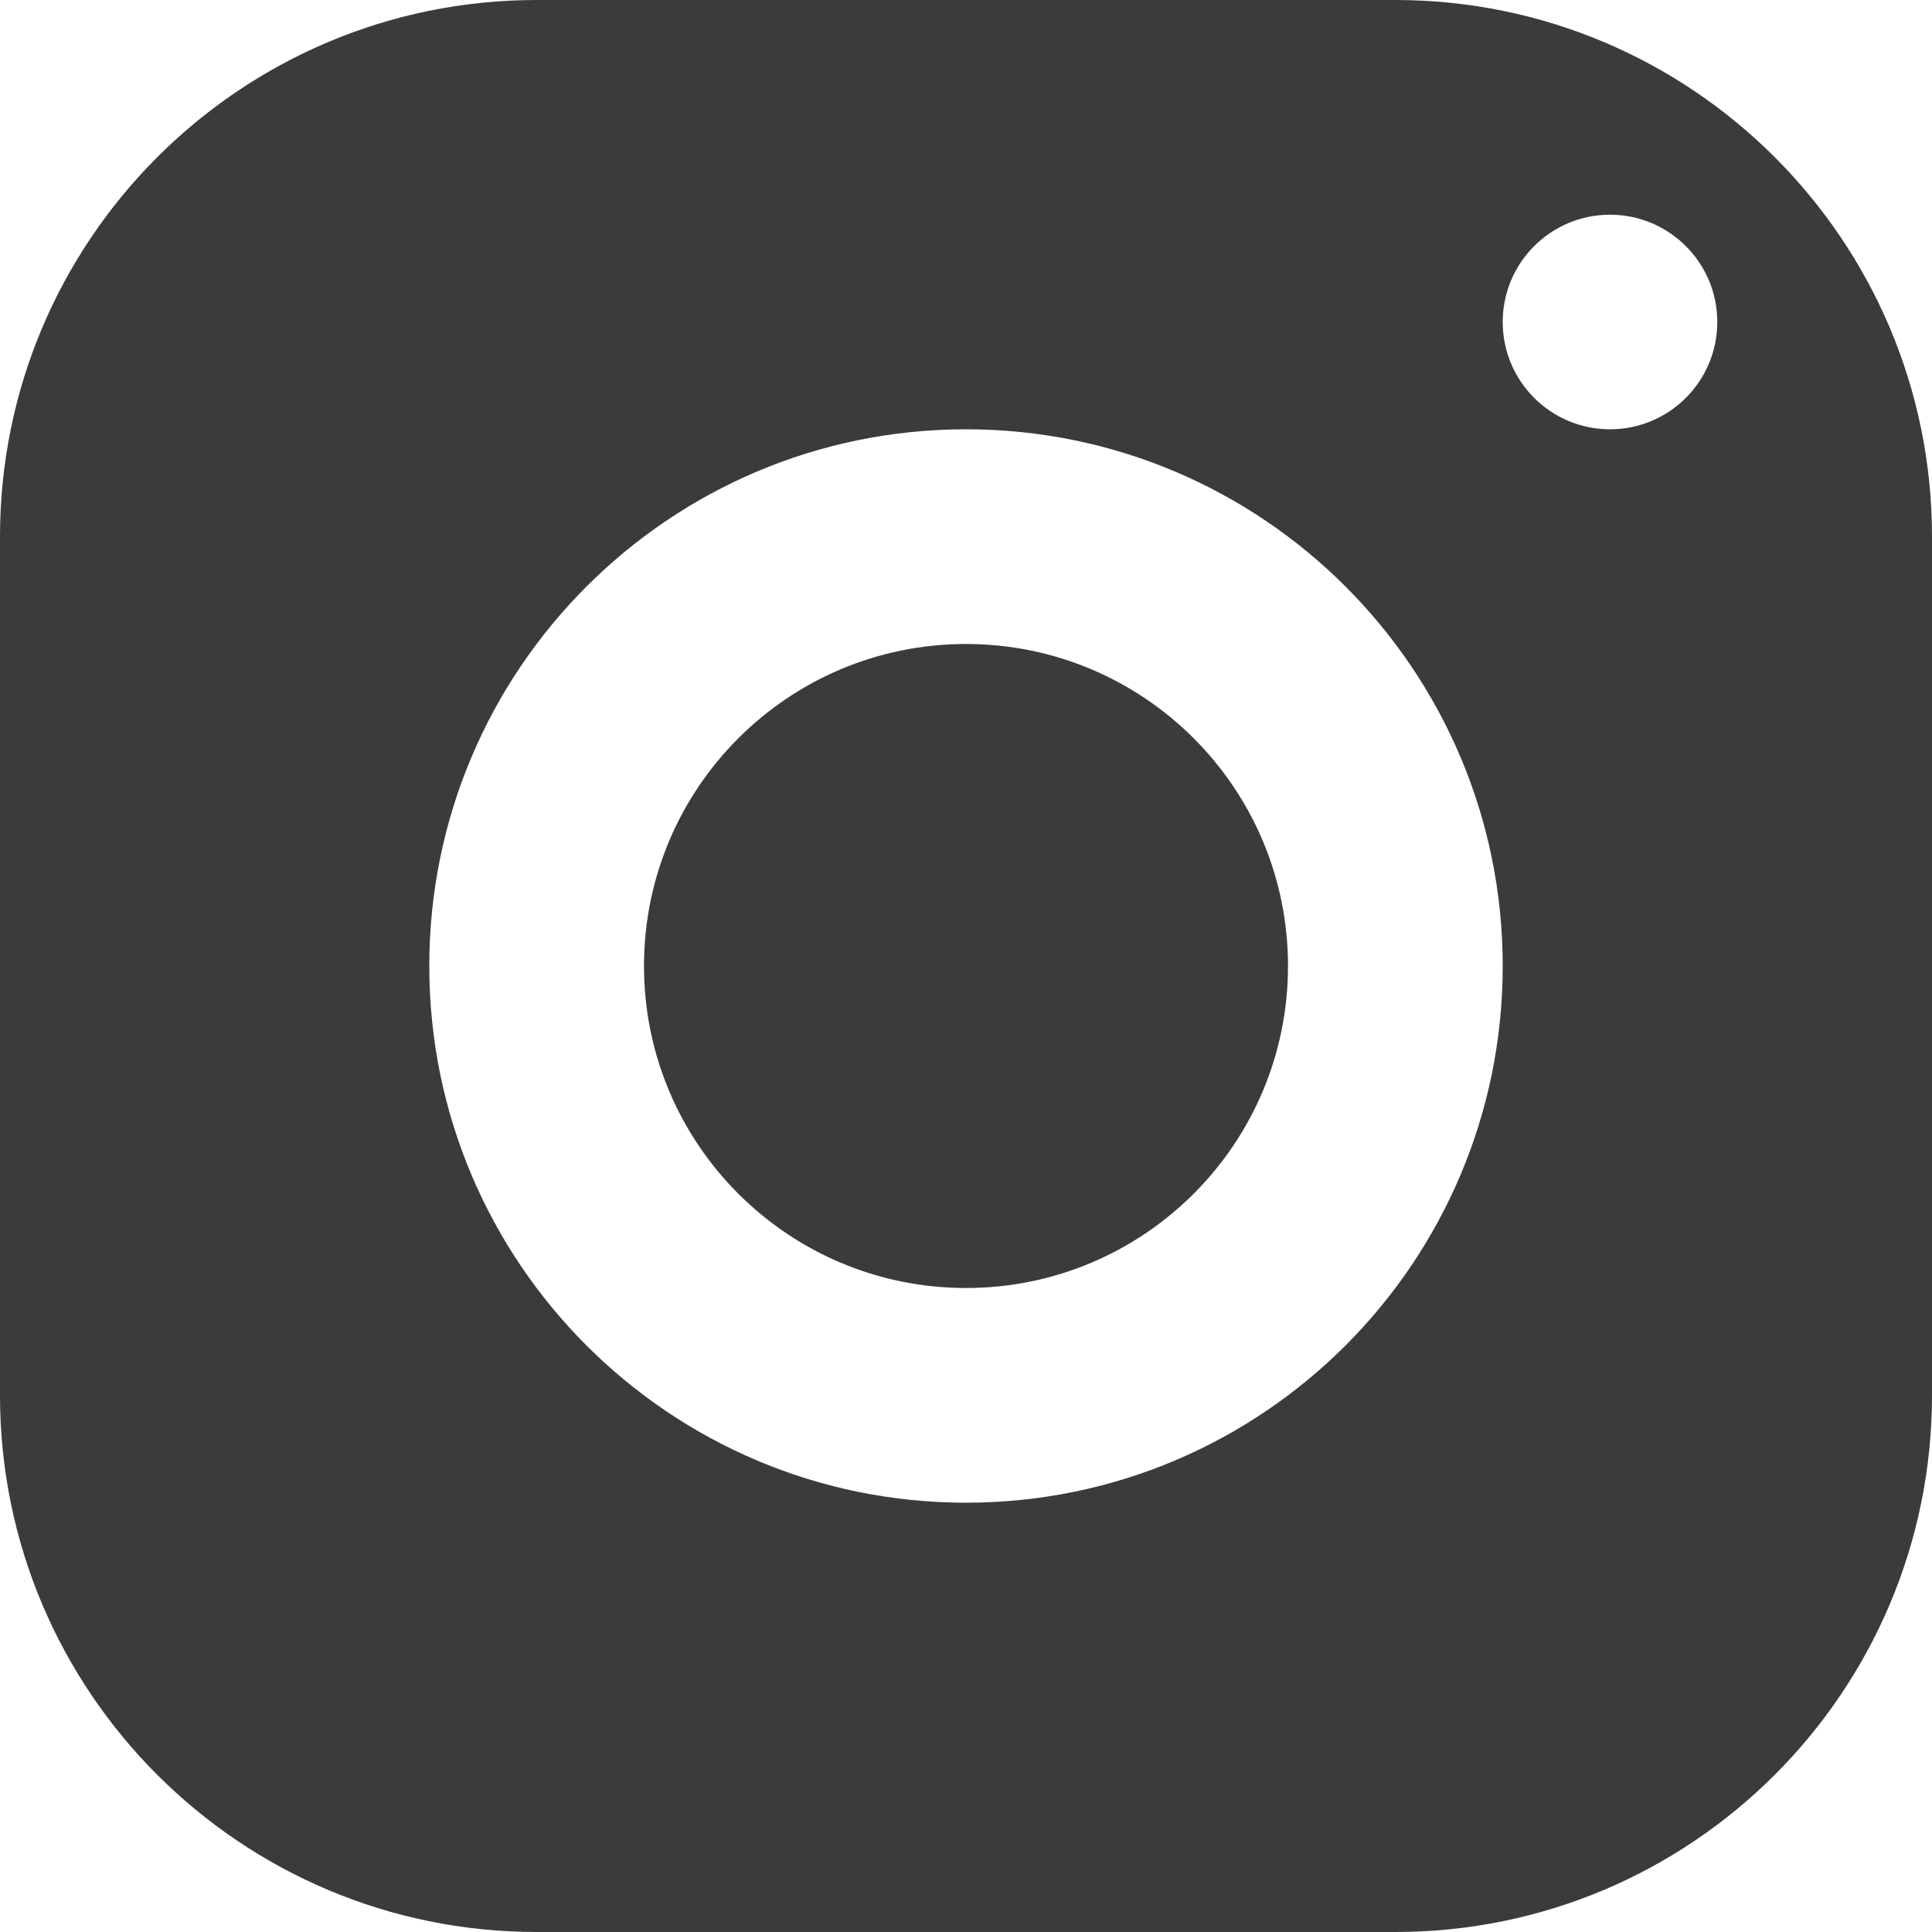
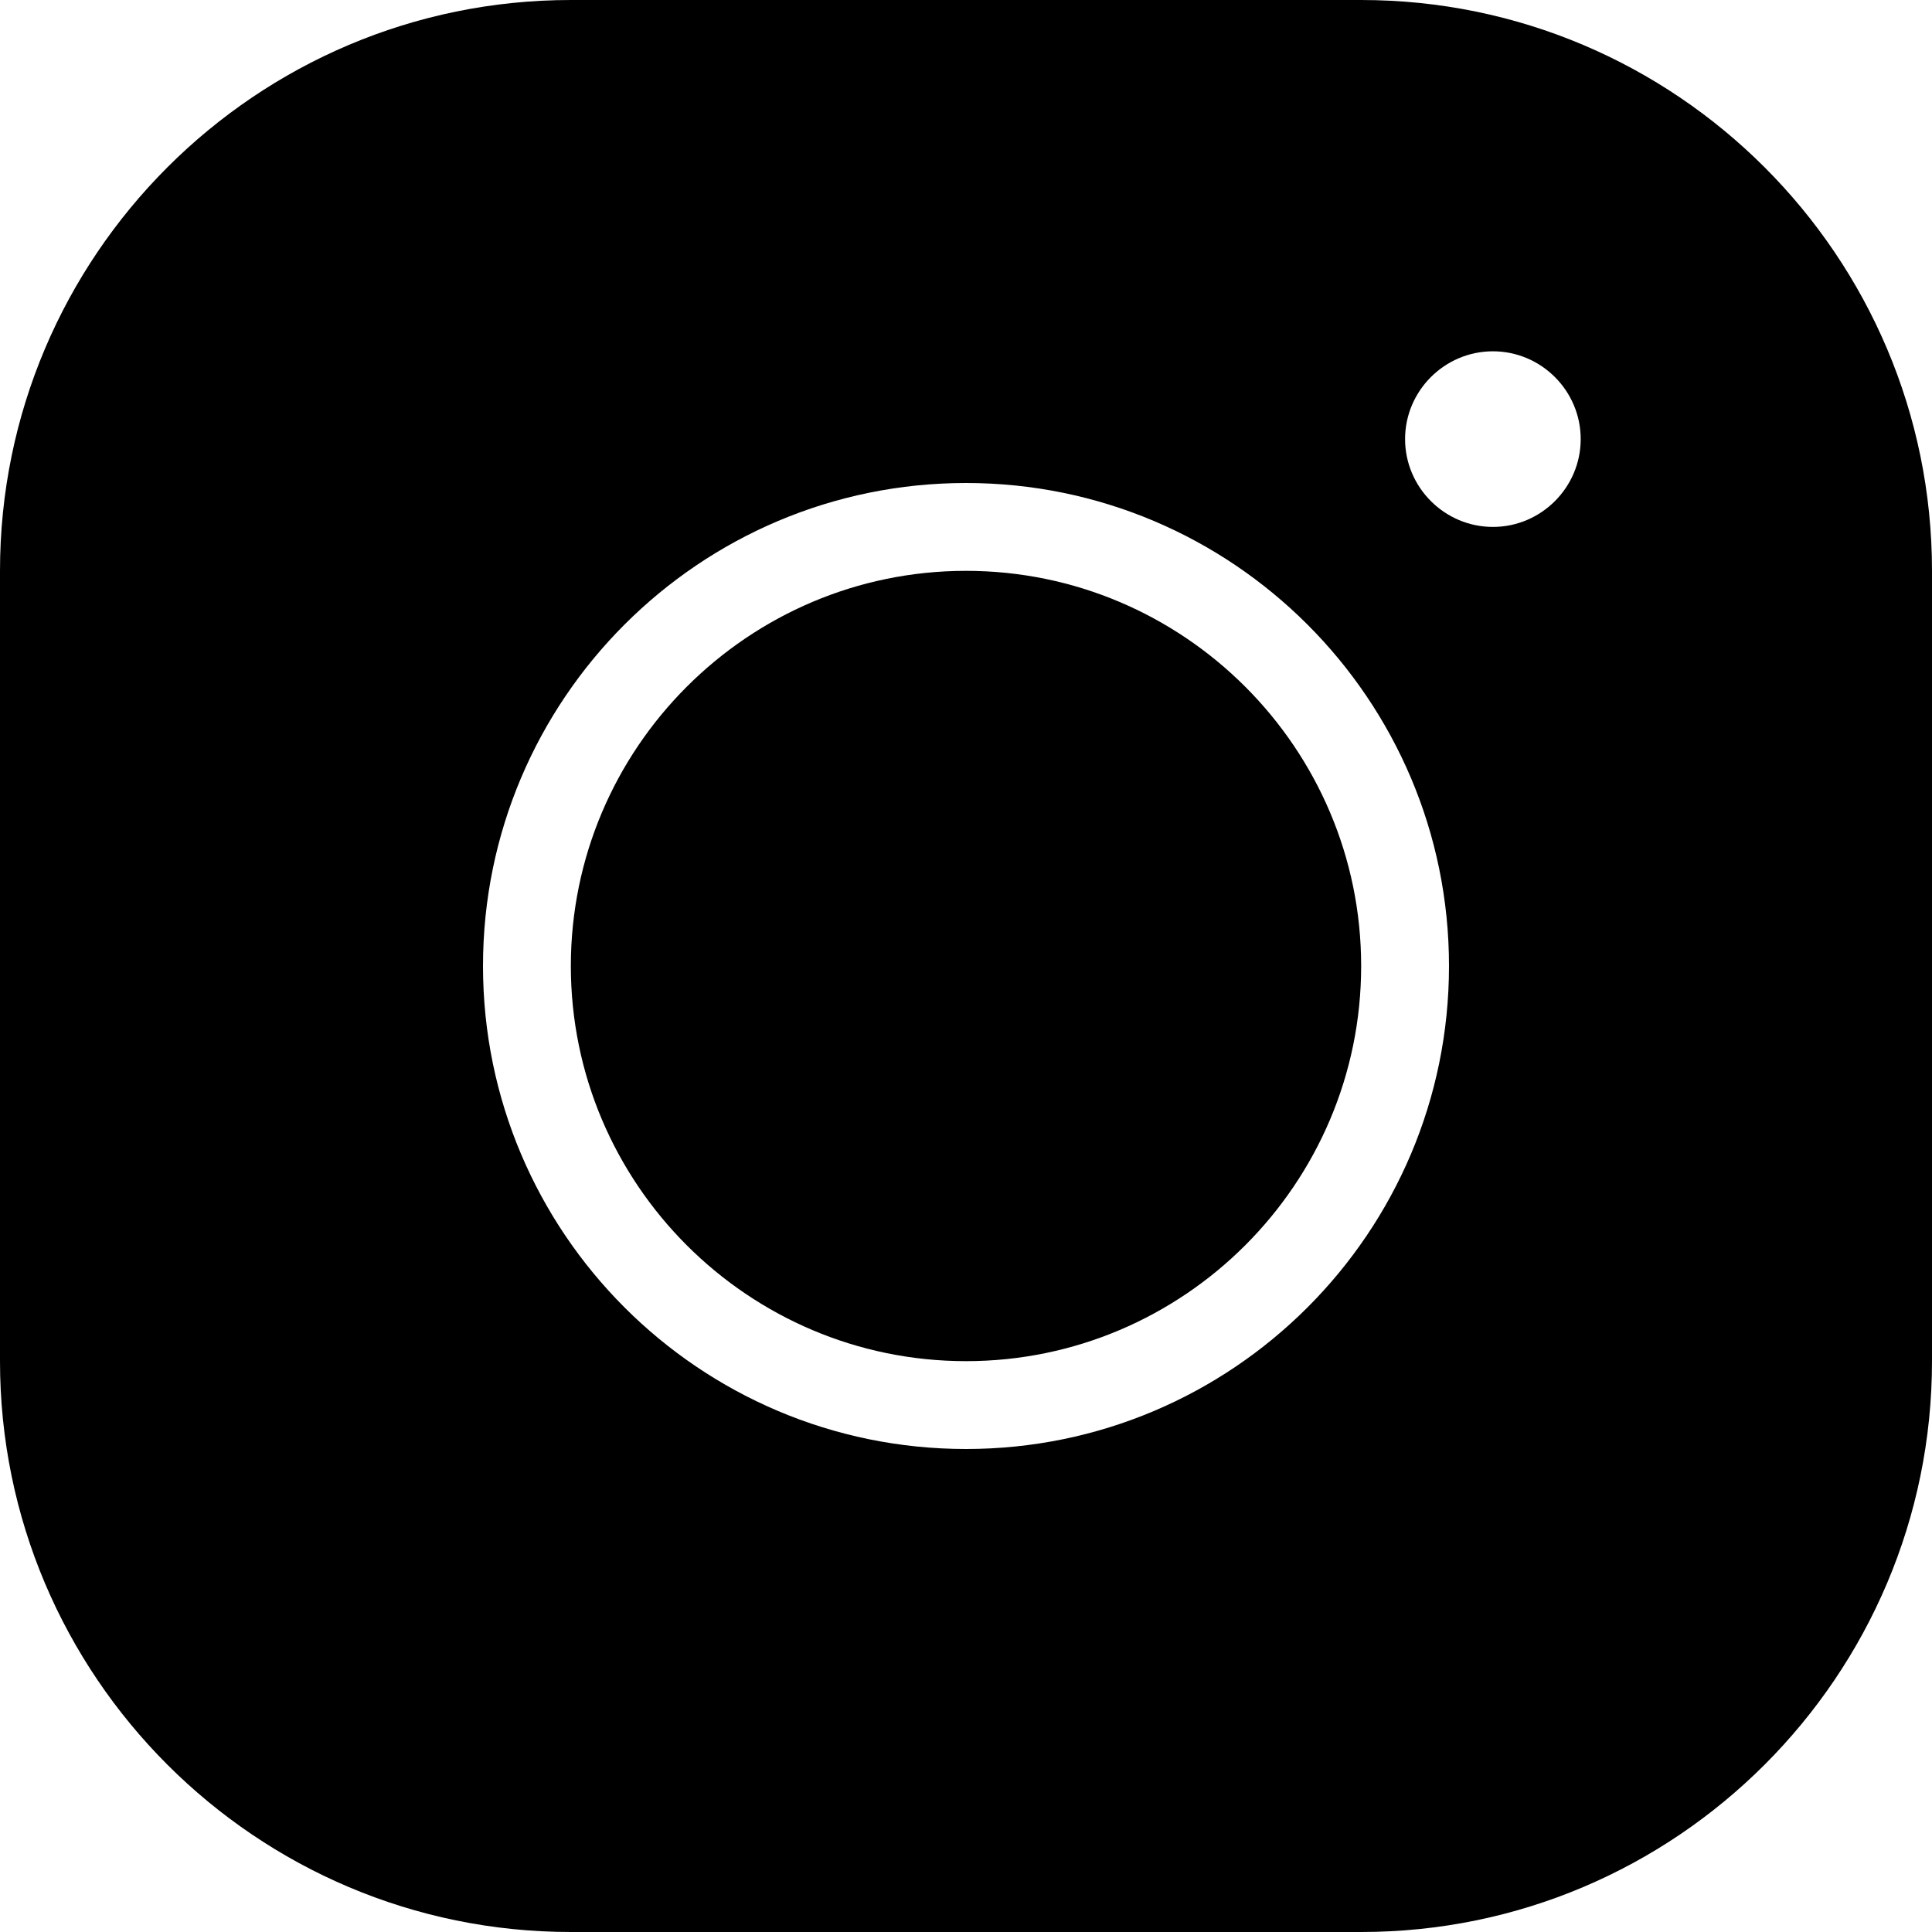
- <svg xmlns="http://www.w3.org/2000/svg" width="15px" height="15px" viewBox="0 0 15 15" version="1.1">
+ <svg xmlns="http://www.w3.org/2000/svg" width="30px" height="30px" viewBox="0 0 30 30" version="1.1">
  <defs />
-   <g id="Page-1" stroke="none" stroke-width="1" fill="none" fill-rule="evenodd" opacity="0.766">
-     <g id="homepage--" transform="translate(-684, -2402)" fill="#000000" fill-rule="nonzero">
-       <g id="icons8-instagram" transform="translate(684, 2402)">
-         <path d="M4.167,0 C1.866,0 0,1.866 0,4.167 L0,10.833 C0,13.134 1.866,15 4.167,15 L10.833,15 C13.134,15 15,13.134 15,10.833 L15,4.167 C15,1.866 13.134,0 10.833,0 L4.167,0 Z M12.5,1.667 C12.96,1.667 13.333,2.04 13.333,2.5 C13.333,2.96 12.96,3.333 12.5,3.333 C12.04,3.333 11.667,2.96 11.667,2.5 C11.667,2.04 12.04,1.667 12.5,1.667 Z M7.5,3.333 C9.801,3.333 11.667,5.199 11.667,7.5 C11.667,9.801 9.801,11.667 7.5,11.667 C5.199,11.667 3.333,9.801 3.333,7.5 C3.333,5.199 5.199,3.333 7.5,3.333 Z M7.5,5 C6.119,5 5,6.119 5,7.5 C5,8.881 6.119,10 7.5,10 C8.881,10 10,8.881 10,7.5 C10,6.119 8.881,5 7.5,5 Z" id="Shape" />
+   <g id="Page-1" stroke="none" stroke-width="1" fill="none" fill-rule="evenodd">
+     <g id="homepage--" transform="translate(-804, -2366)" fill="#000000" fill-rule="nonzero">
+       <g id="icons8-instagram-filled" transform="translate(804, 2366)">
+         <path d="M8.864,0 C3.975,0 0,3.975 0,8.864 L0,21.136 C0,26.025 3.975,30 8.864,30 L21.136,30 C26.025,30 30,26.025 30,21.136 L30,8.864 C30,3.975 26.025,0 21.136,0 L8.864,0 Z M23.182,5.455 C23.932,5.455 24.545,6.068 24.545,6.818 C24.545,7.568 23.932,8.182 23.182,8.182 C22.432,8.182 21.818,7.568 21.818,6.818 C21.818,6.068 22.432,5.455 23.182,5.455 Z M15,7.5 C19.139,7.5 22.5,10.861 22.5,15 C22.5,19.139 19.139,22.5 15,22.5 C10.861,22.5 7.5,19.139 7.5,15 C7.5,10.861 10.861,7.5 15,7.5 Z M15,8.864 C11.618,8.864 8.864,11.618 8.864,15 C8.864,18.382 11.618,21.136 15,21.136 C18.382,21.136 21.136,18.382 21.136,15 C21.136,11.618 18.382,8.864 15,8.864 Z" id="Shape" />
      </g>
    </g>
  </g>
</svg>
